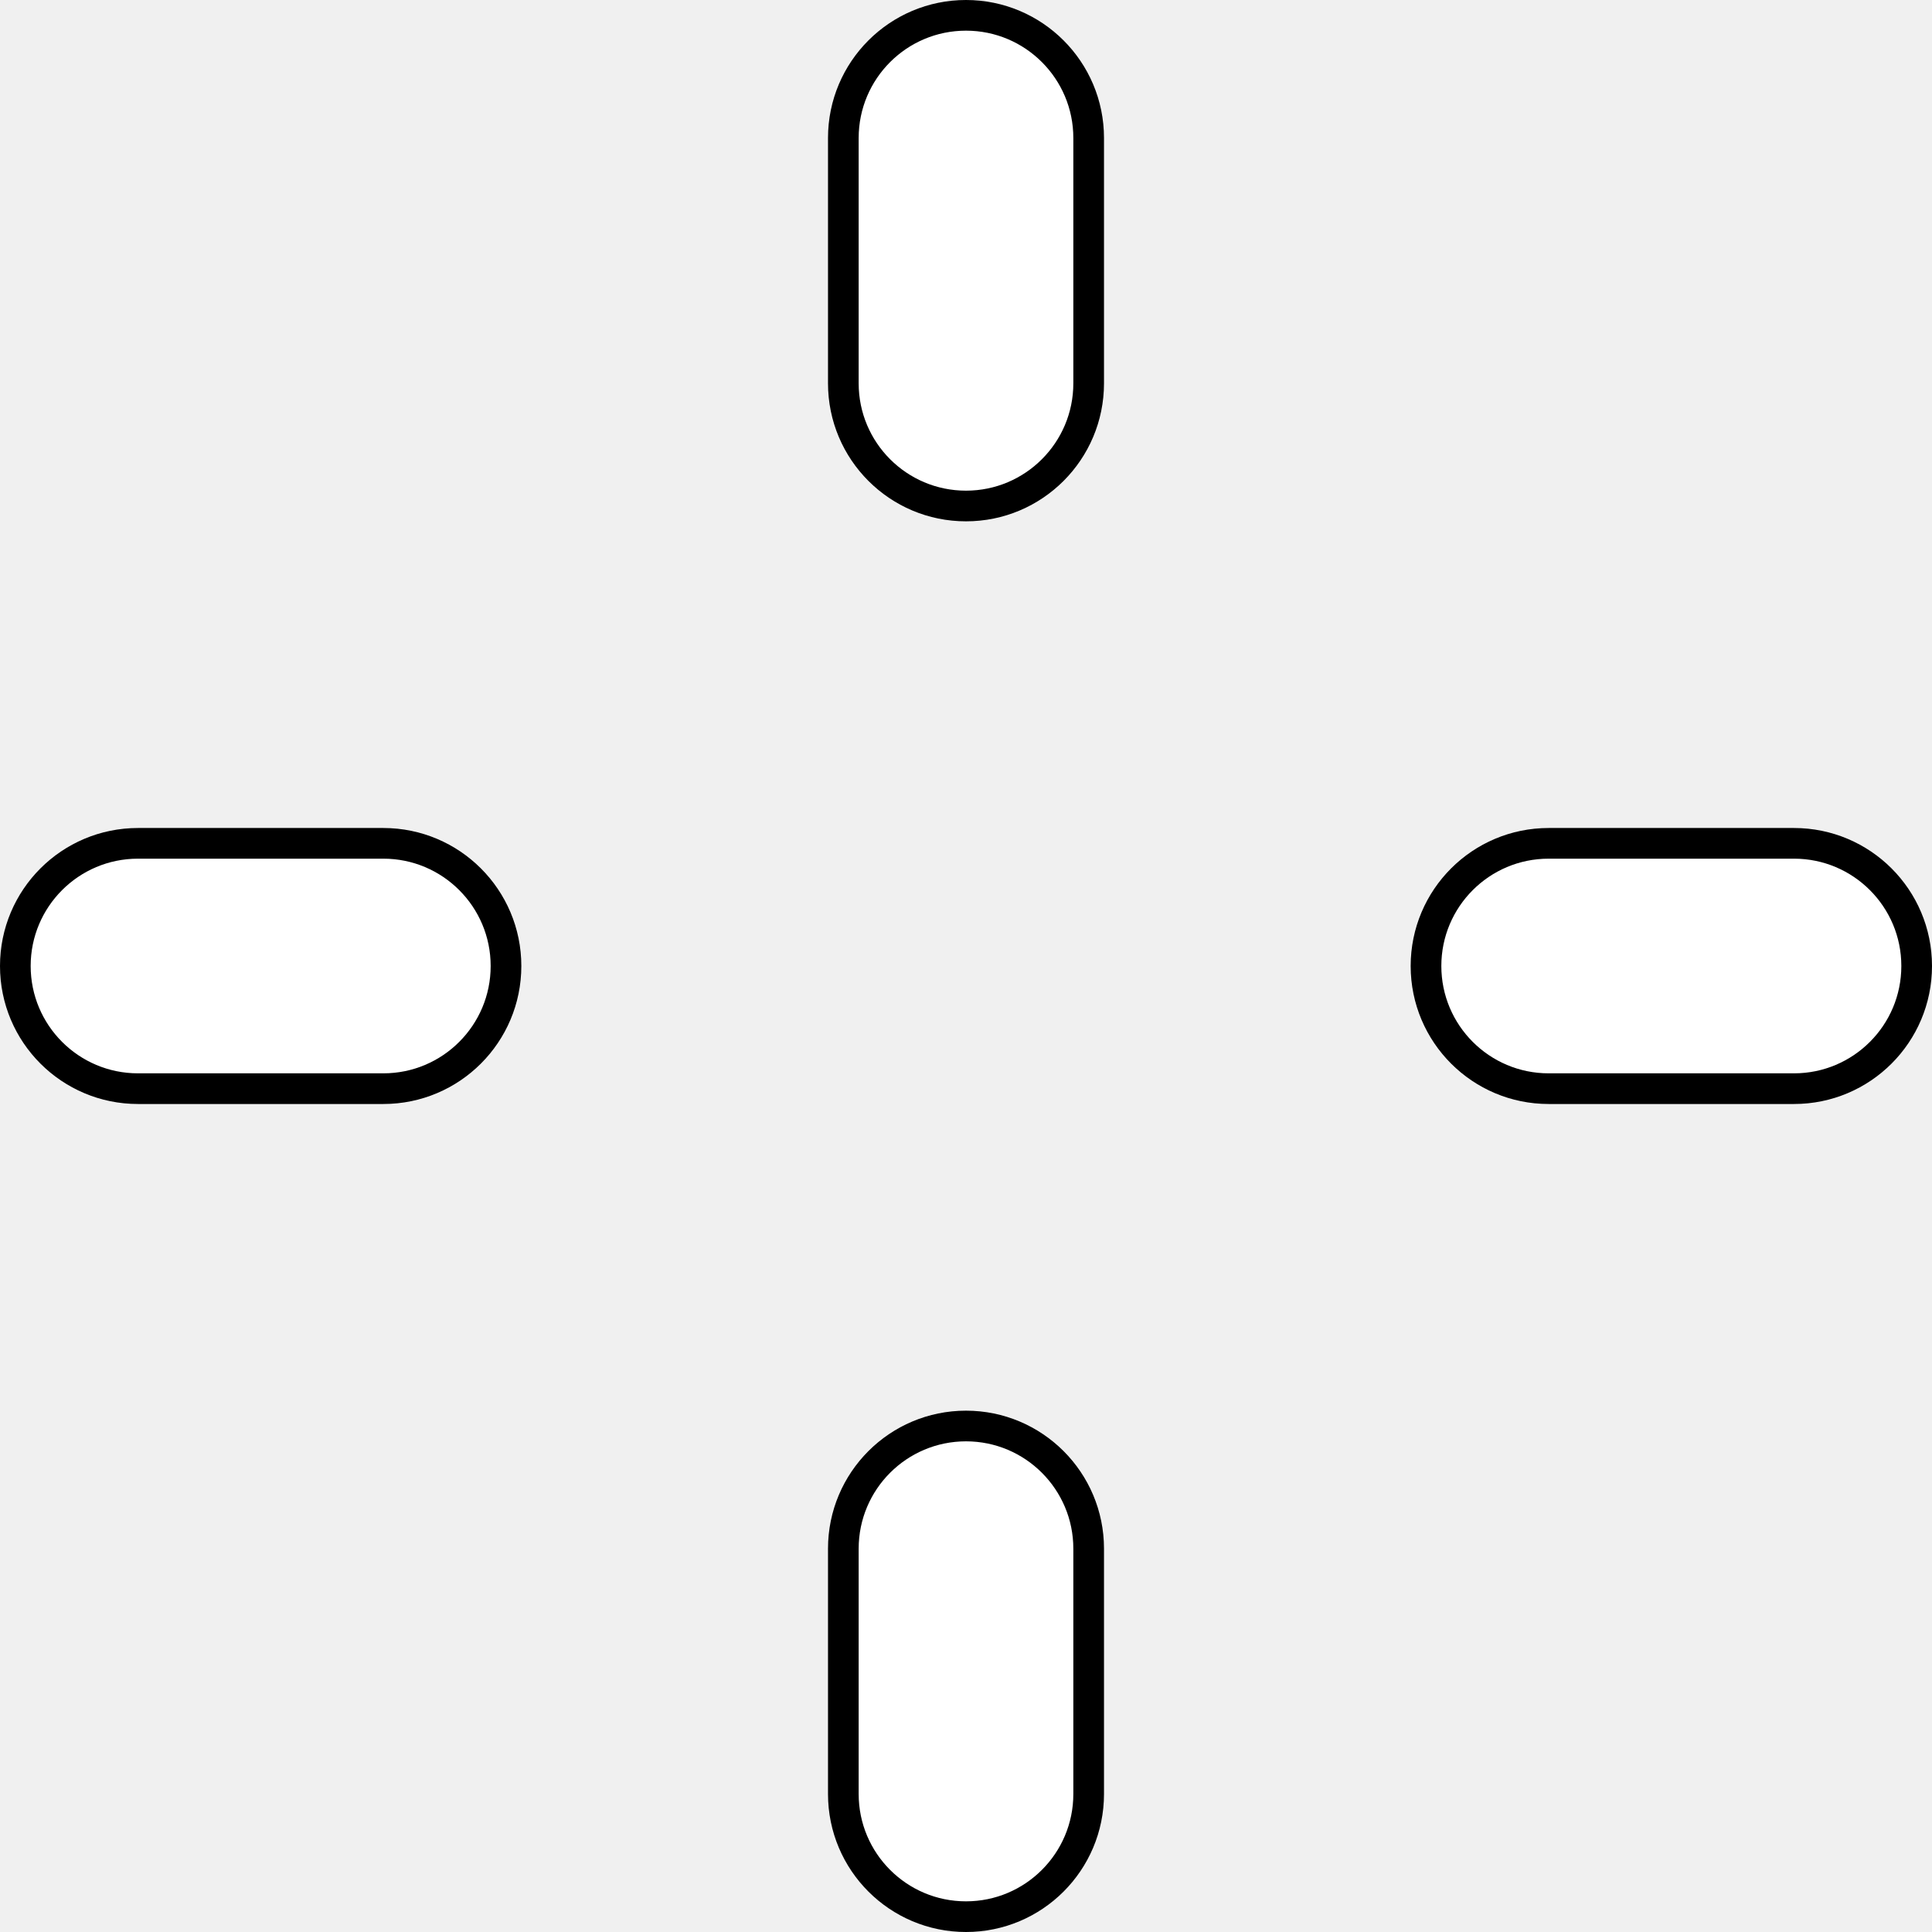
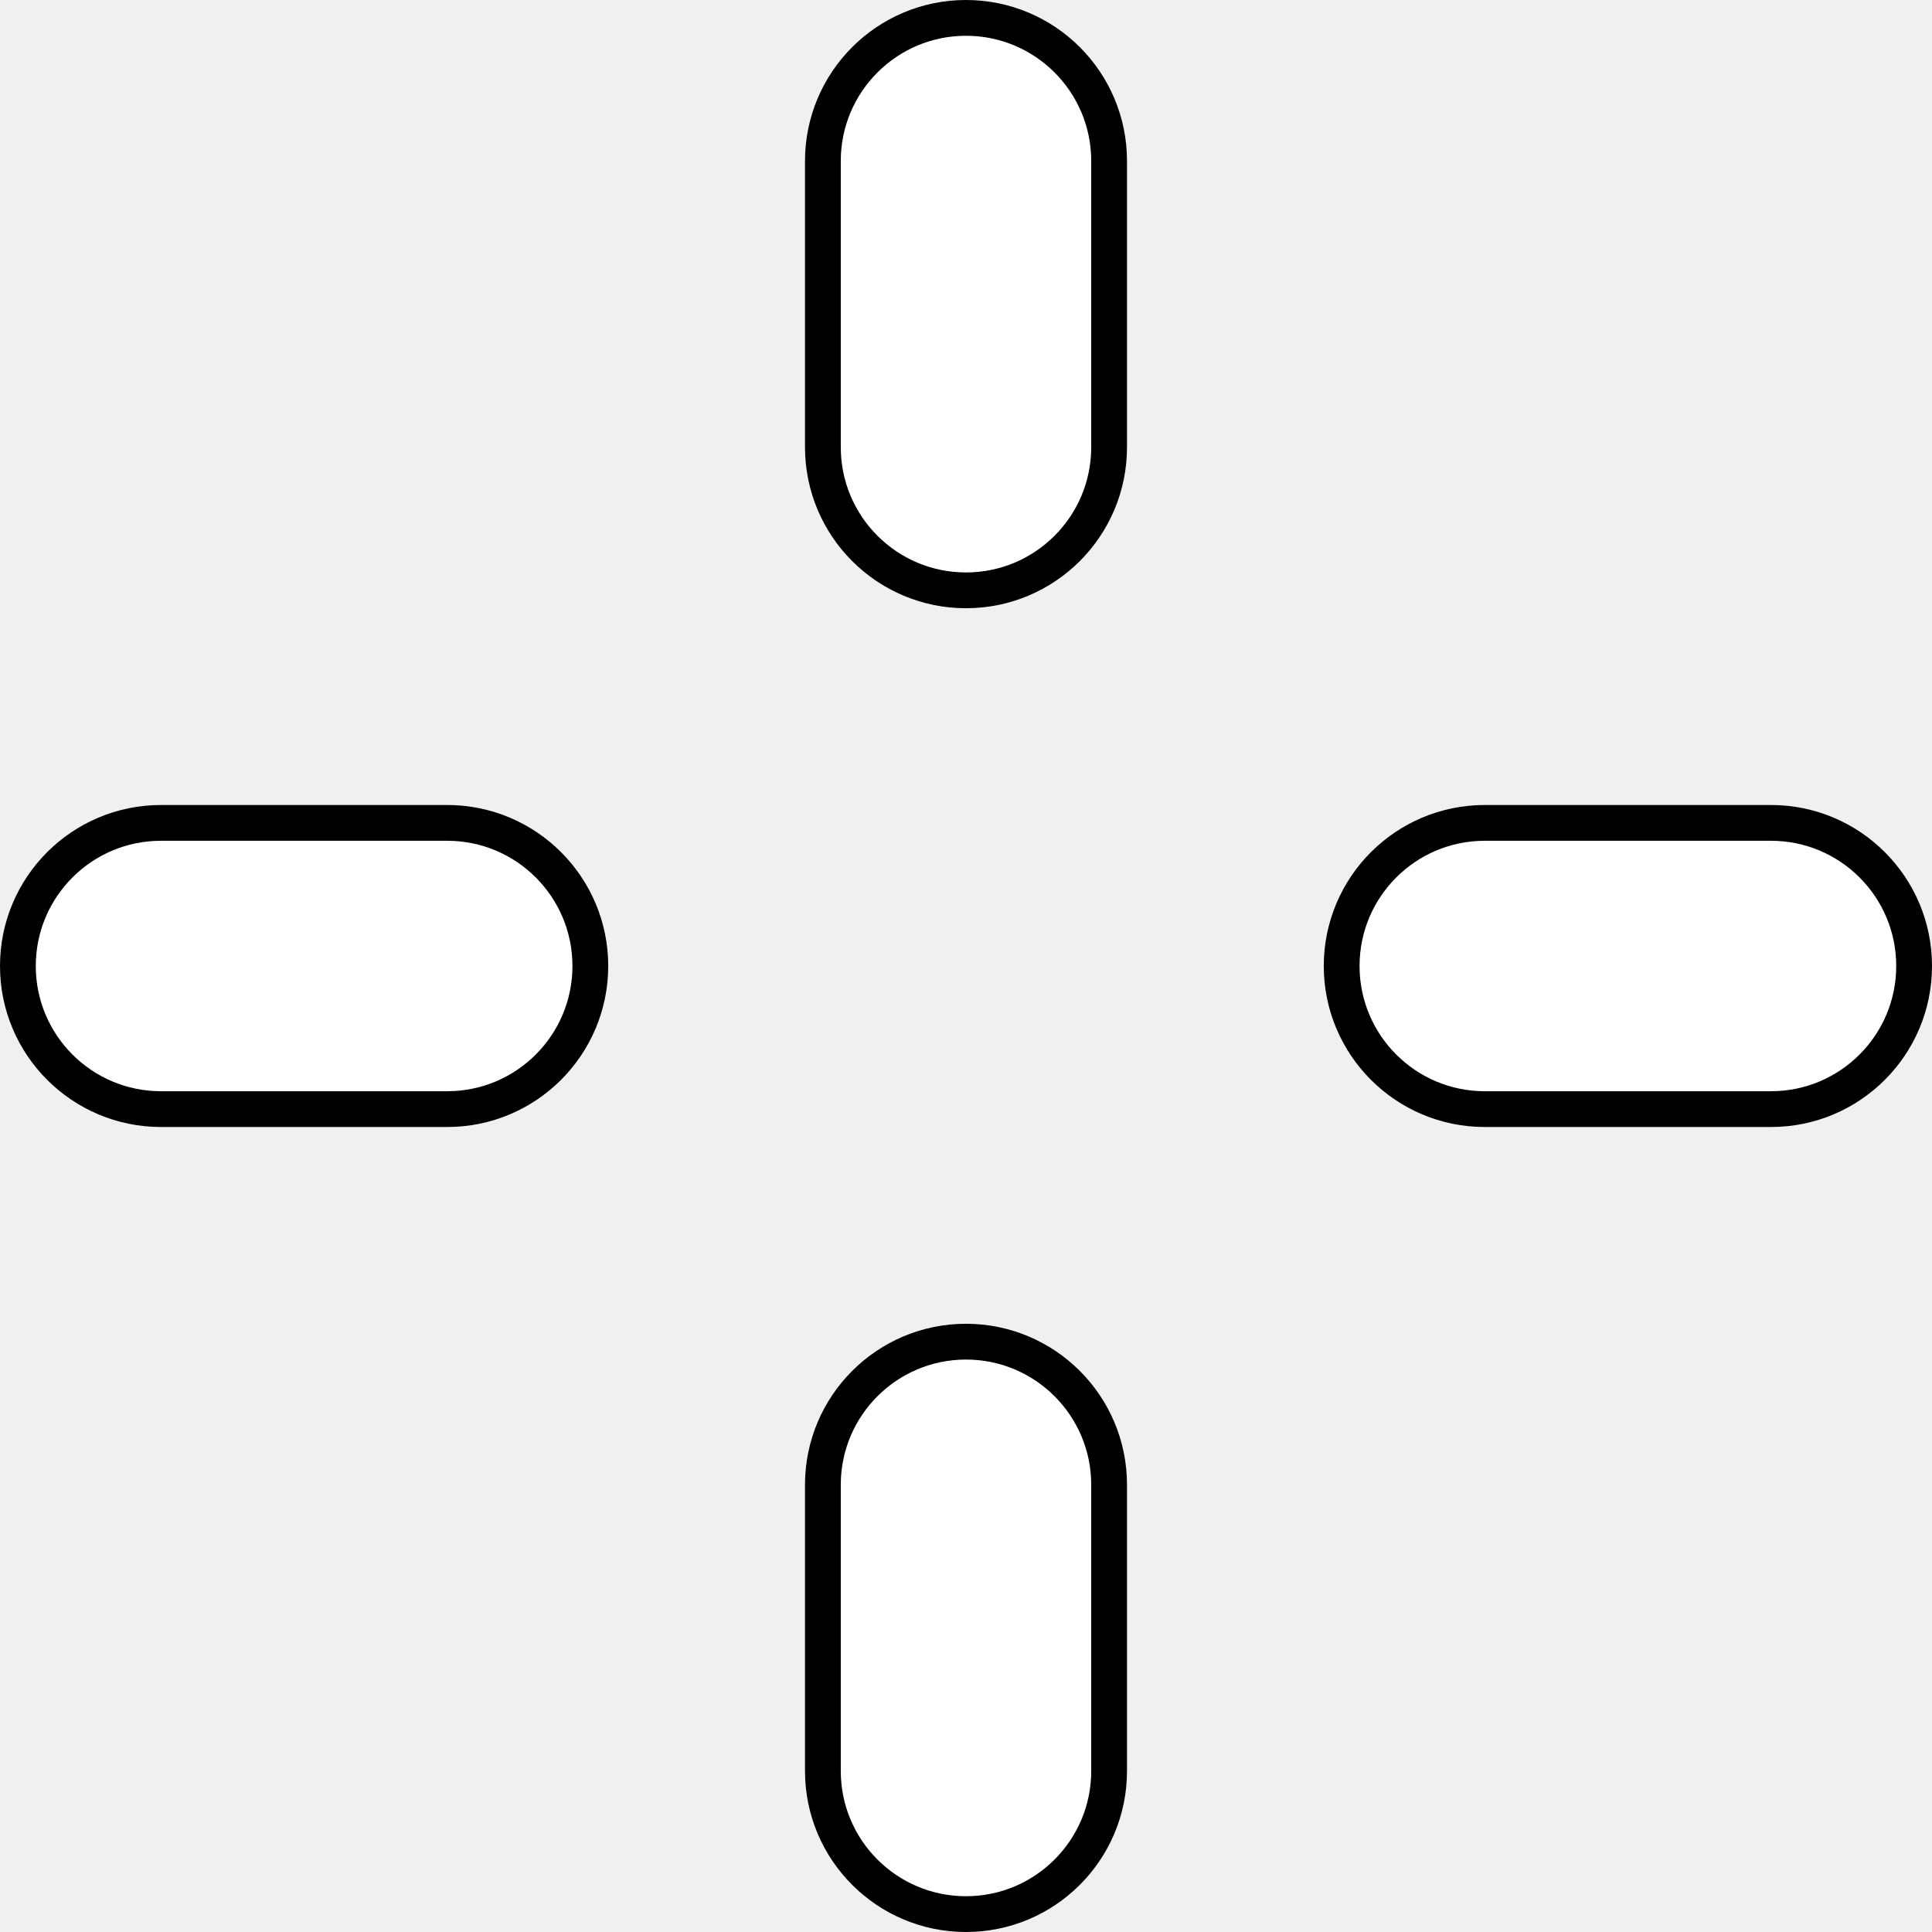
- <svg xmlns="http://www.w3.org/2000/svg" width="126" height="126" viewBox="0 0 126 126" version="1.1" id="svg1">
+ <svg xmlns="http://www.w3.org/2000/svg" width="108" height="108" viewBox="0 0 108 108" version="1.1" id="svg1">
  <defs id="defs1" />
  <g id="layer1" style="display:none">
-     <rect style="fill:#ffffff;fill-opacity:1;stroke:#000000;stroke-width:2;stroke-linejoin:round;stroke-dasharray:none" id="rect1" width="16" height="16" x="55" y="55" rx="8" ry="8" />
+     <rect style="fill:#ffffff;fill-opacity:1;stroke:#000000;stroke-width:2;stroke-linejoin:round;stroke-dasharray:none" id="rect1" width="16" height="16" x="46" y="46" rx="8" ry="8" />
  </g>
  <g id="layer2">
-     <rect style="fill:#ffffff;fill-opacity:1;stroke:#000000;stroke-width:2;stroke-linejoin:round;stroke-dasharray:none" id="rect1-2" width="32" height="16" x="1" y="55" rx="8" ry="8" />
-     <rect style="fill:#ffffff;fill-opacity:1;stroke:#000000;stroke-width:2;stroke-linejoin:round;stroke-dasharray:none" id="rect1-2-7" width="32" height="16" x="93" y="55" rx="8" ry="8" />
-     <rect style="fill:#ffffff;fill-opacity:1;stroke:#000000;stroke-width:2;stroke-linejoin:round;stroke-dasharray:none" id="rect1-2-7-2" width="16" height="32" x="55" y="1" rx="8" ry="8" />
-     <rect style="fill:#ffffff;fill-opacity:1;stroke:#000000;stroke-width:2;stroke-linejoin:round;stroke-dasharray:none" id="rect1-2-7-2-9" width="16" height="32" x="55" y="93" rx="8" ry="8" />
+     <rect style="fill:#ffffff;fill-opacity:1;stroke:#000000;stroke-width:2;stroke-linejoin:round;stroke-dasharray:none" id="rect1-2" width="32" height="16" x="1" y="46" rx="8" ry="8" />
+     <rect style="fill:#ffffff;fill-opacity:1;stroke:#000000;stroke-width:2;stroke-linejoin:round;stroke-dasharray:none" id="rect1-2-7" width="32" height="16" x="75" y="46" rx="8" ry="8" />
+     <rect style="fill:#ffffff;fill-opacity:1;stroke:#000000;stroke-width:2;stroke-linejoin:round;stroke-dasharray:none" id="rect1-2-7-2" width="16" height="32" x="46" y="1" rx="8" ry="8" />
+     <rect style="fill:#ffffff;fill-opacity:1;stroke:#000000;stroke-width:2;stroke-linejoin:round;stroke-dasharray:none" id="rect1-2-7-2-9" width="16" height="32" x="46" y="75" rx="8" ry="8" />
  </g>
</svg>
